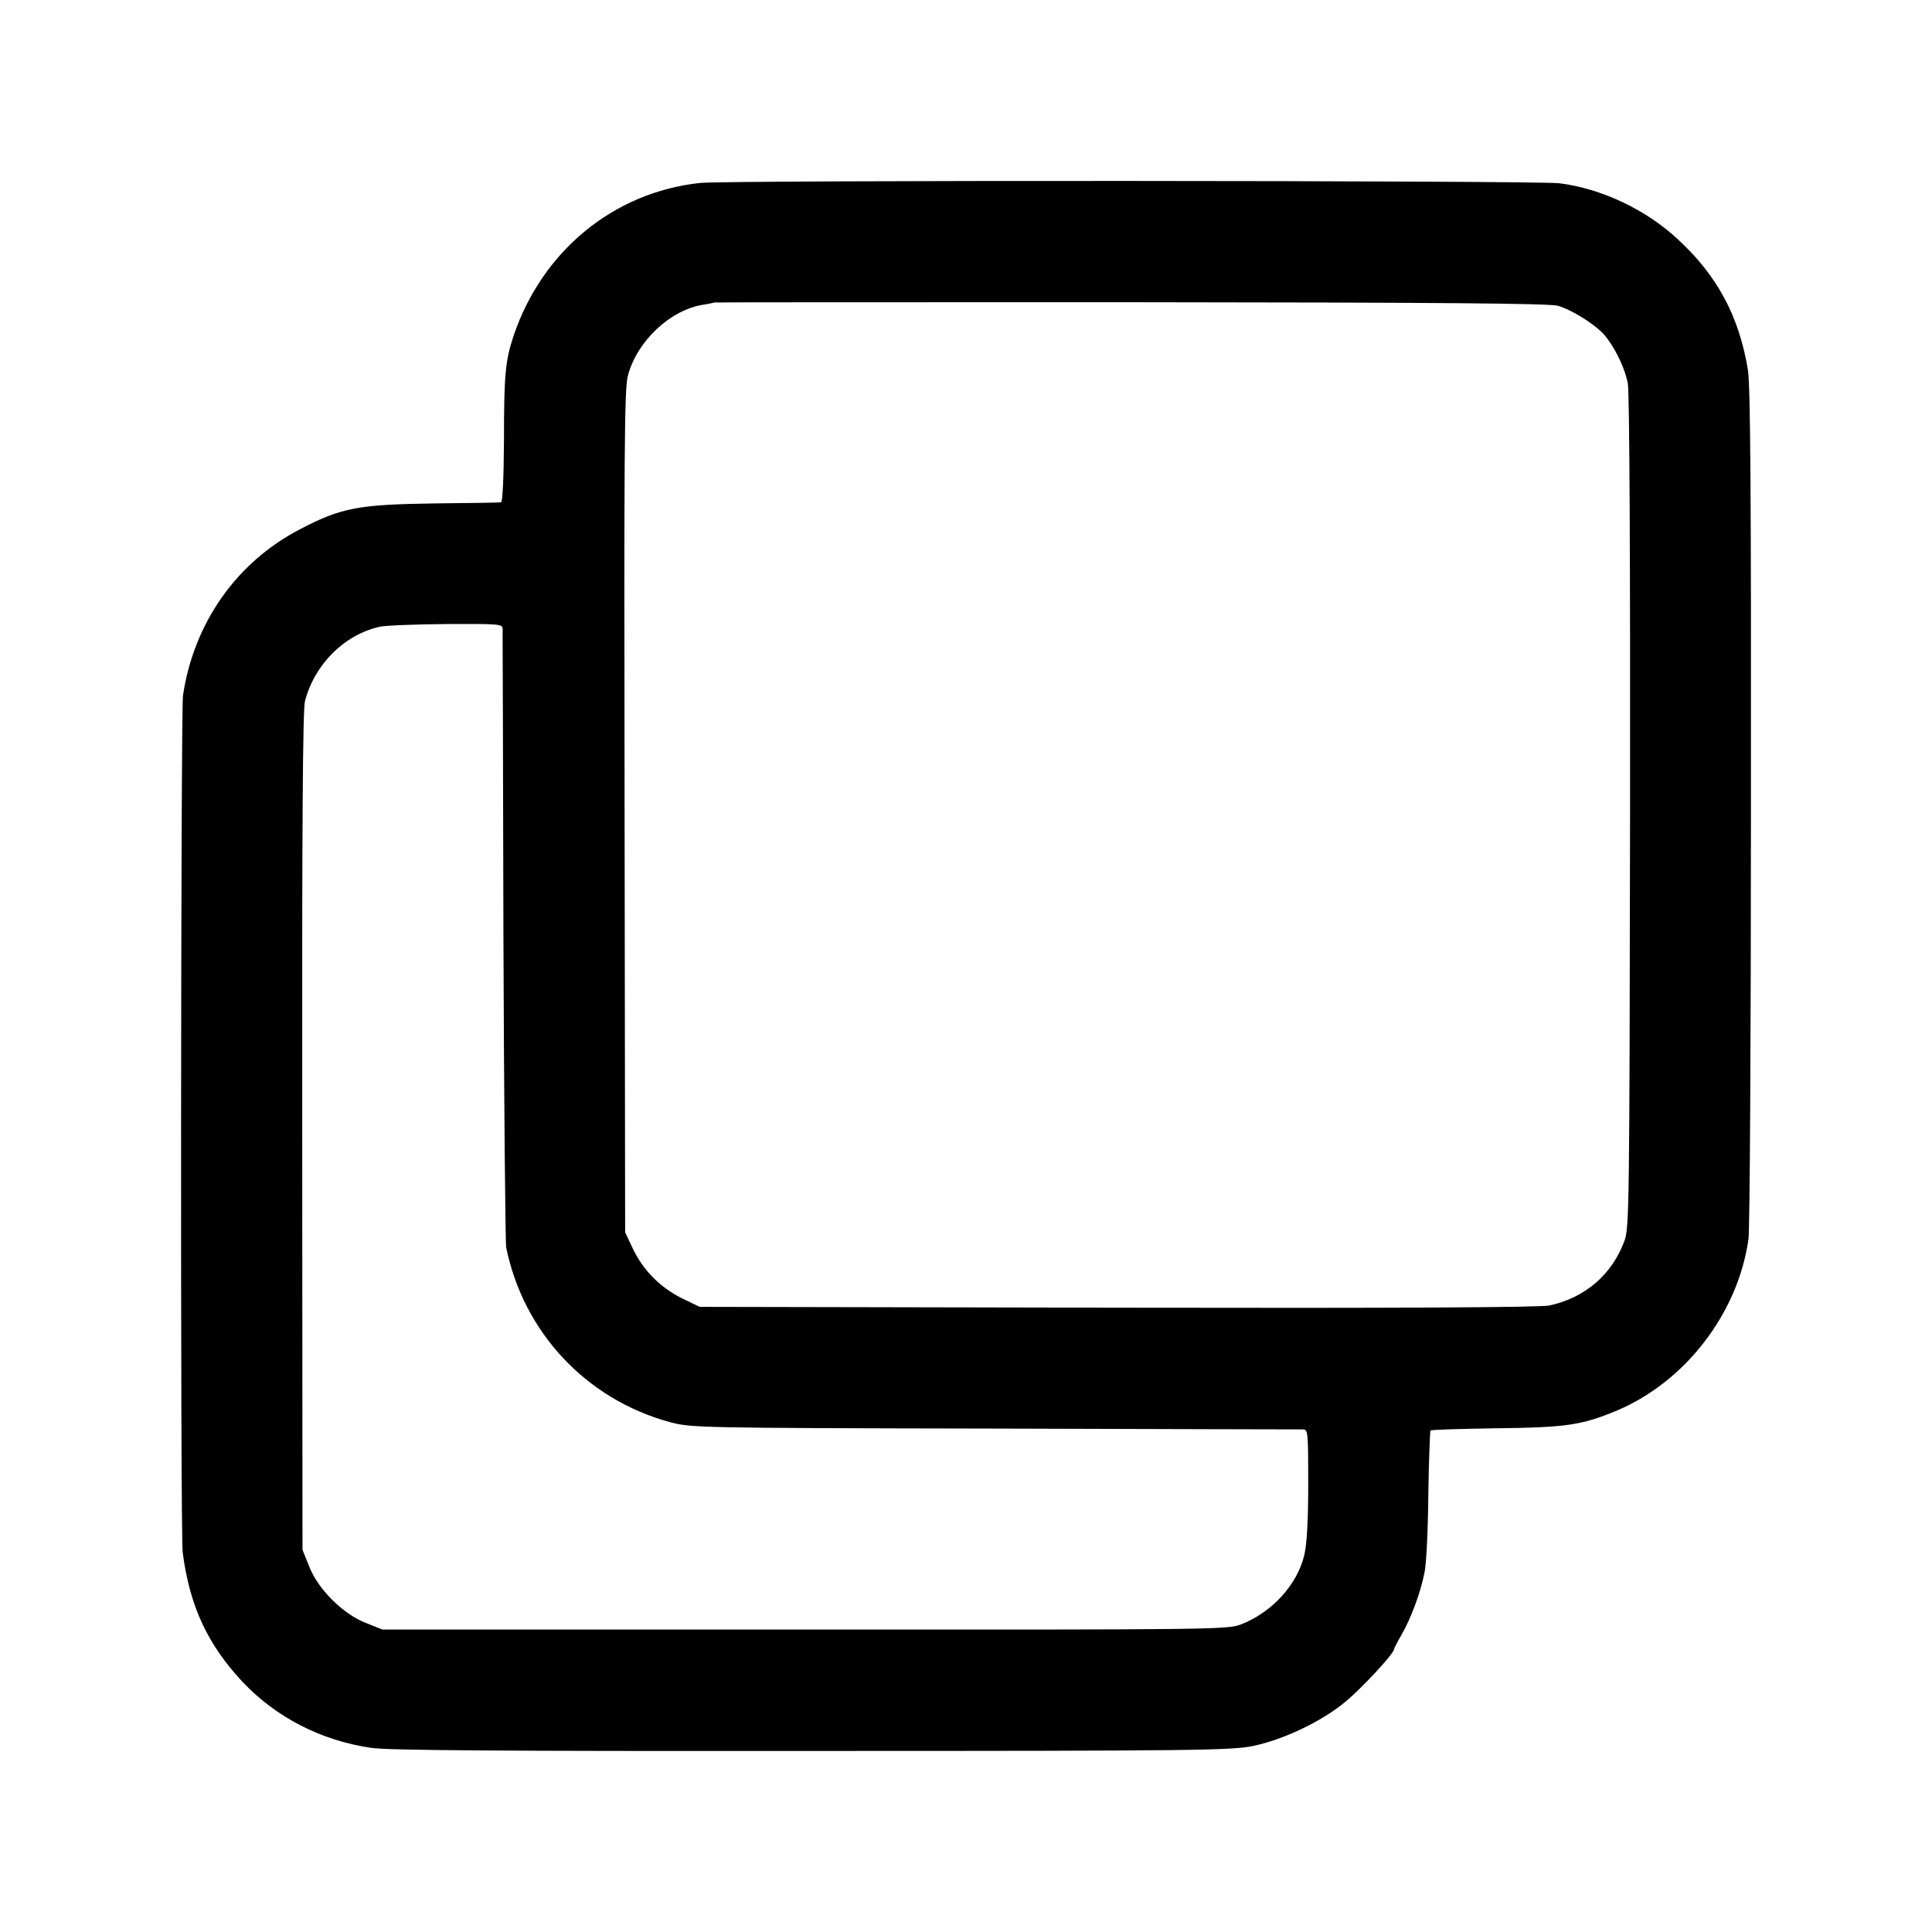
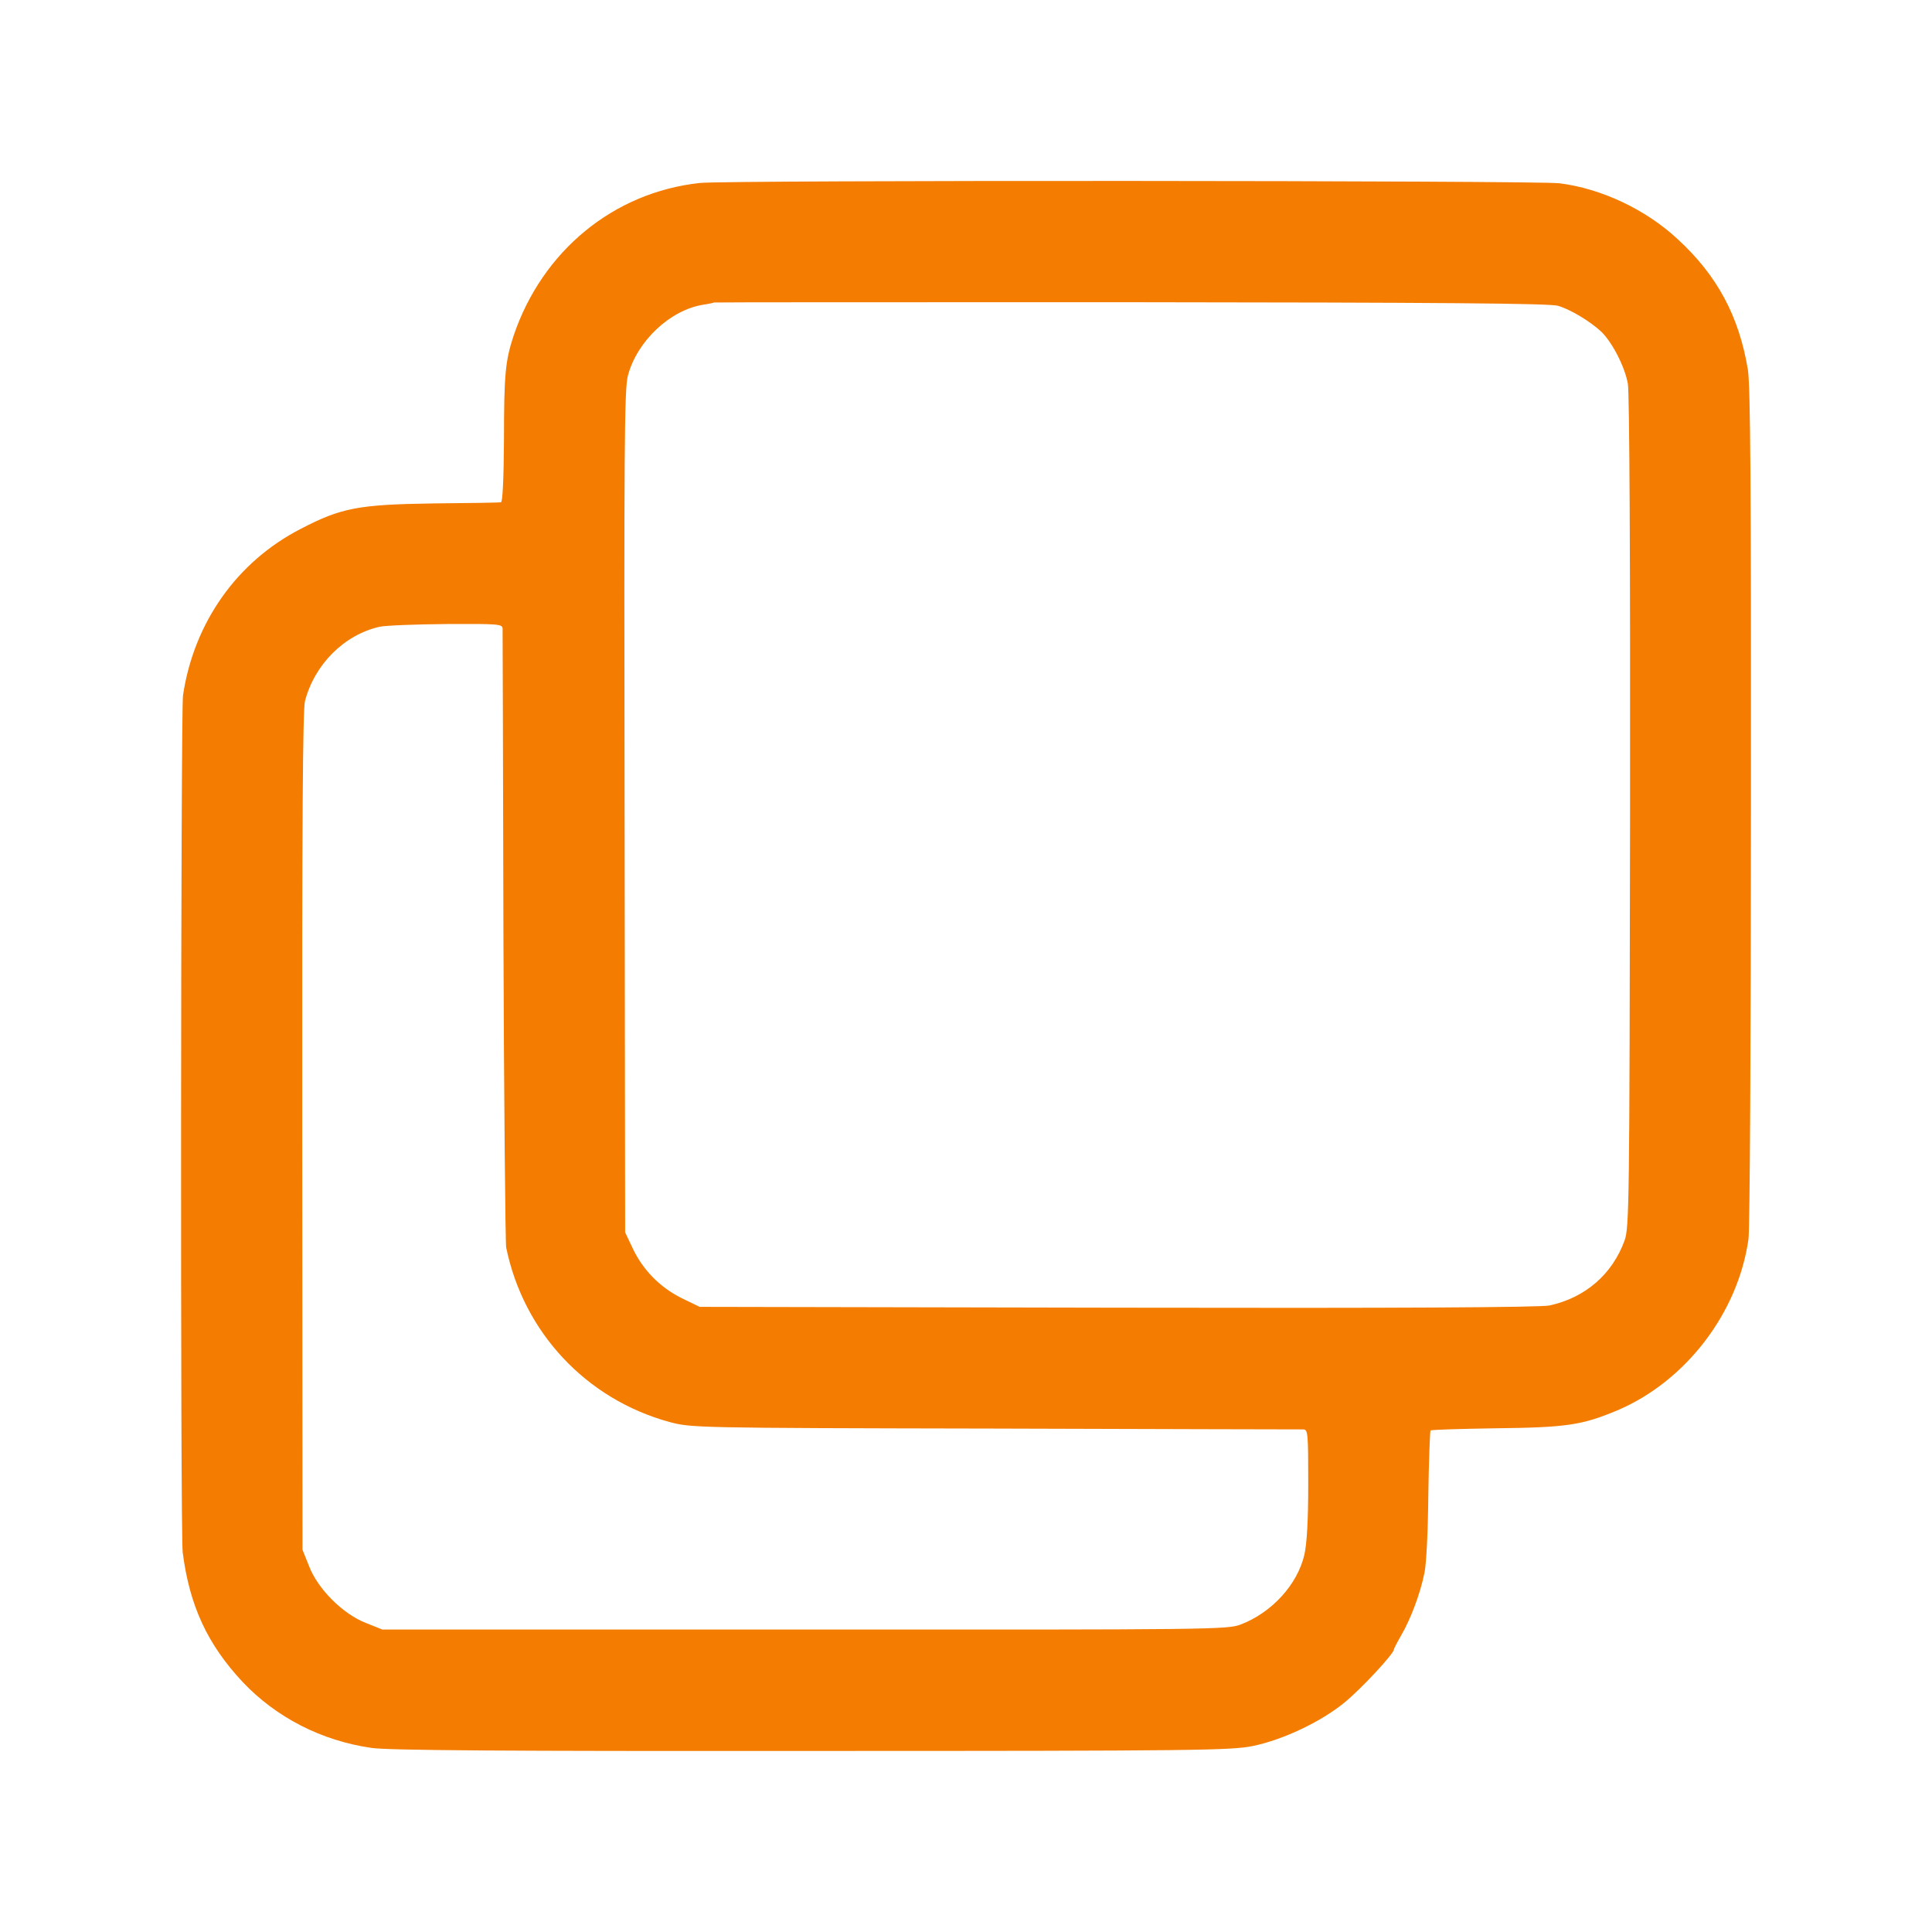
<svg xmlns="http://www.w3.org/2000/svg" version="1.0" width="700pt" height="700pt" viewBox="0 0 700 700" preserveAspectRatio="xMidYMid meet">
-   <g transform="translate(0,700) scale(0.1,-0.1)" fill="#000000" stroke="none">
+   <g transform="translate(0,700) scale(0.1,-0.1)" fill="#f47c00" stroke="none">
    <path d="M2535 6337 c-312 -34 -570 -246 -674 -553 -30 -91 -35 -139 -35 -381 -1 -141 -5 -223 -11 -223 -5 -1 -116 -3 -245 -4 -272 -4 -334 -16 -480 -92 -232 -119 -388 -341 -427 -604 -8 -59 -10 -3040 -1 -3105 25 -194 90 -333 217 -469 122 -129 286 -213 467 -239 60 -9 482 -12 1595 -11 1405 0 1520 2 1599 18 110 23 247 88 332 158 60 49 178 176 178 191 0 3 13 28 28 54 33 57 68 149 83 224 7 30 13 157 14 282 2 126 6 231 8 234 3 3 108 6 234 8 259 3 314 11 443 65 247 105 437 352 475 620 5 30 9 735 9 1565 1 1153 -2 1528 -11 1585 -32 194 -111 342 -255 474 -115 107 -276 183 -428 202 -83 10 -3022 12 -3115 1z m3110 -445 c45 -13 116 -56 157 -94 40 -39 85 -127 96 -188 6 -33 9 -651 8 -1555 -2 -1421 -3 -1503 -20 -1550 -45 -123 -143 -207 -272 -235 -33 -7 -541 -10 -1564 -8 l-1515 3 -66 32 c-78 39 -140 102 -177 181 l-27 57 -2 1525 c-2 1305 -1 1533 12 1579 33 125 153 238 273 257 21 3 38 7 39 8 1 1 681 1 1510 1 1113 -1 1519 -4 1548 -13z m-3824 -1169 c0 -10 2 -511 3 -1113 2 -602 7 -1111 10 -1130 63 -307 289 -549 591 -632 80 -21 82 -22 1180 -24 605 -2 1108 -3 1118 -3 16 -1 17 -17 17 -198 0 -132 -5 -217 -14 -256 -25 -108 -118 -210 -231 -253 -48 -18 -100 -19 -1580 -18 l-1530 0 -60 24 c-82 32 -173 122 -205 205 l-24 60 -1 1515 c-1 1125 2 1527 10 1560 35 133 142 240 270 269 22 5 131 9 243 10 186 1 202 0 203 -16z" />
  </g>
</svg>
